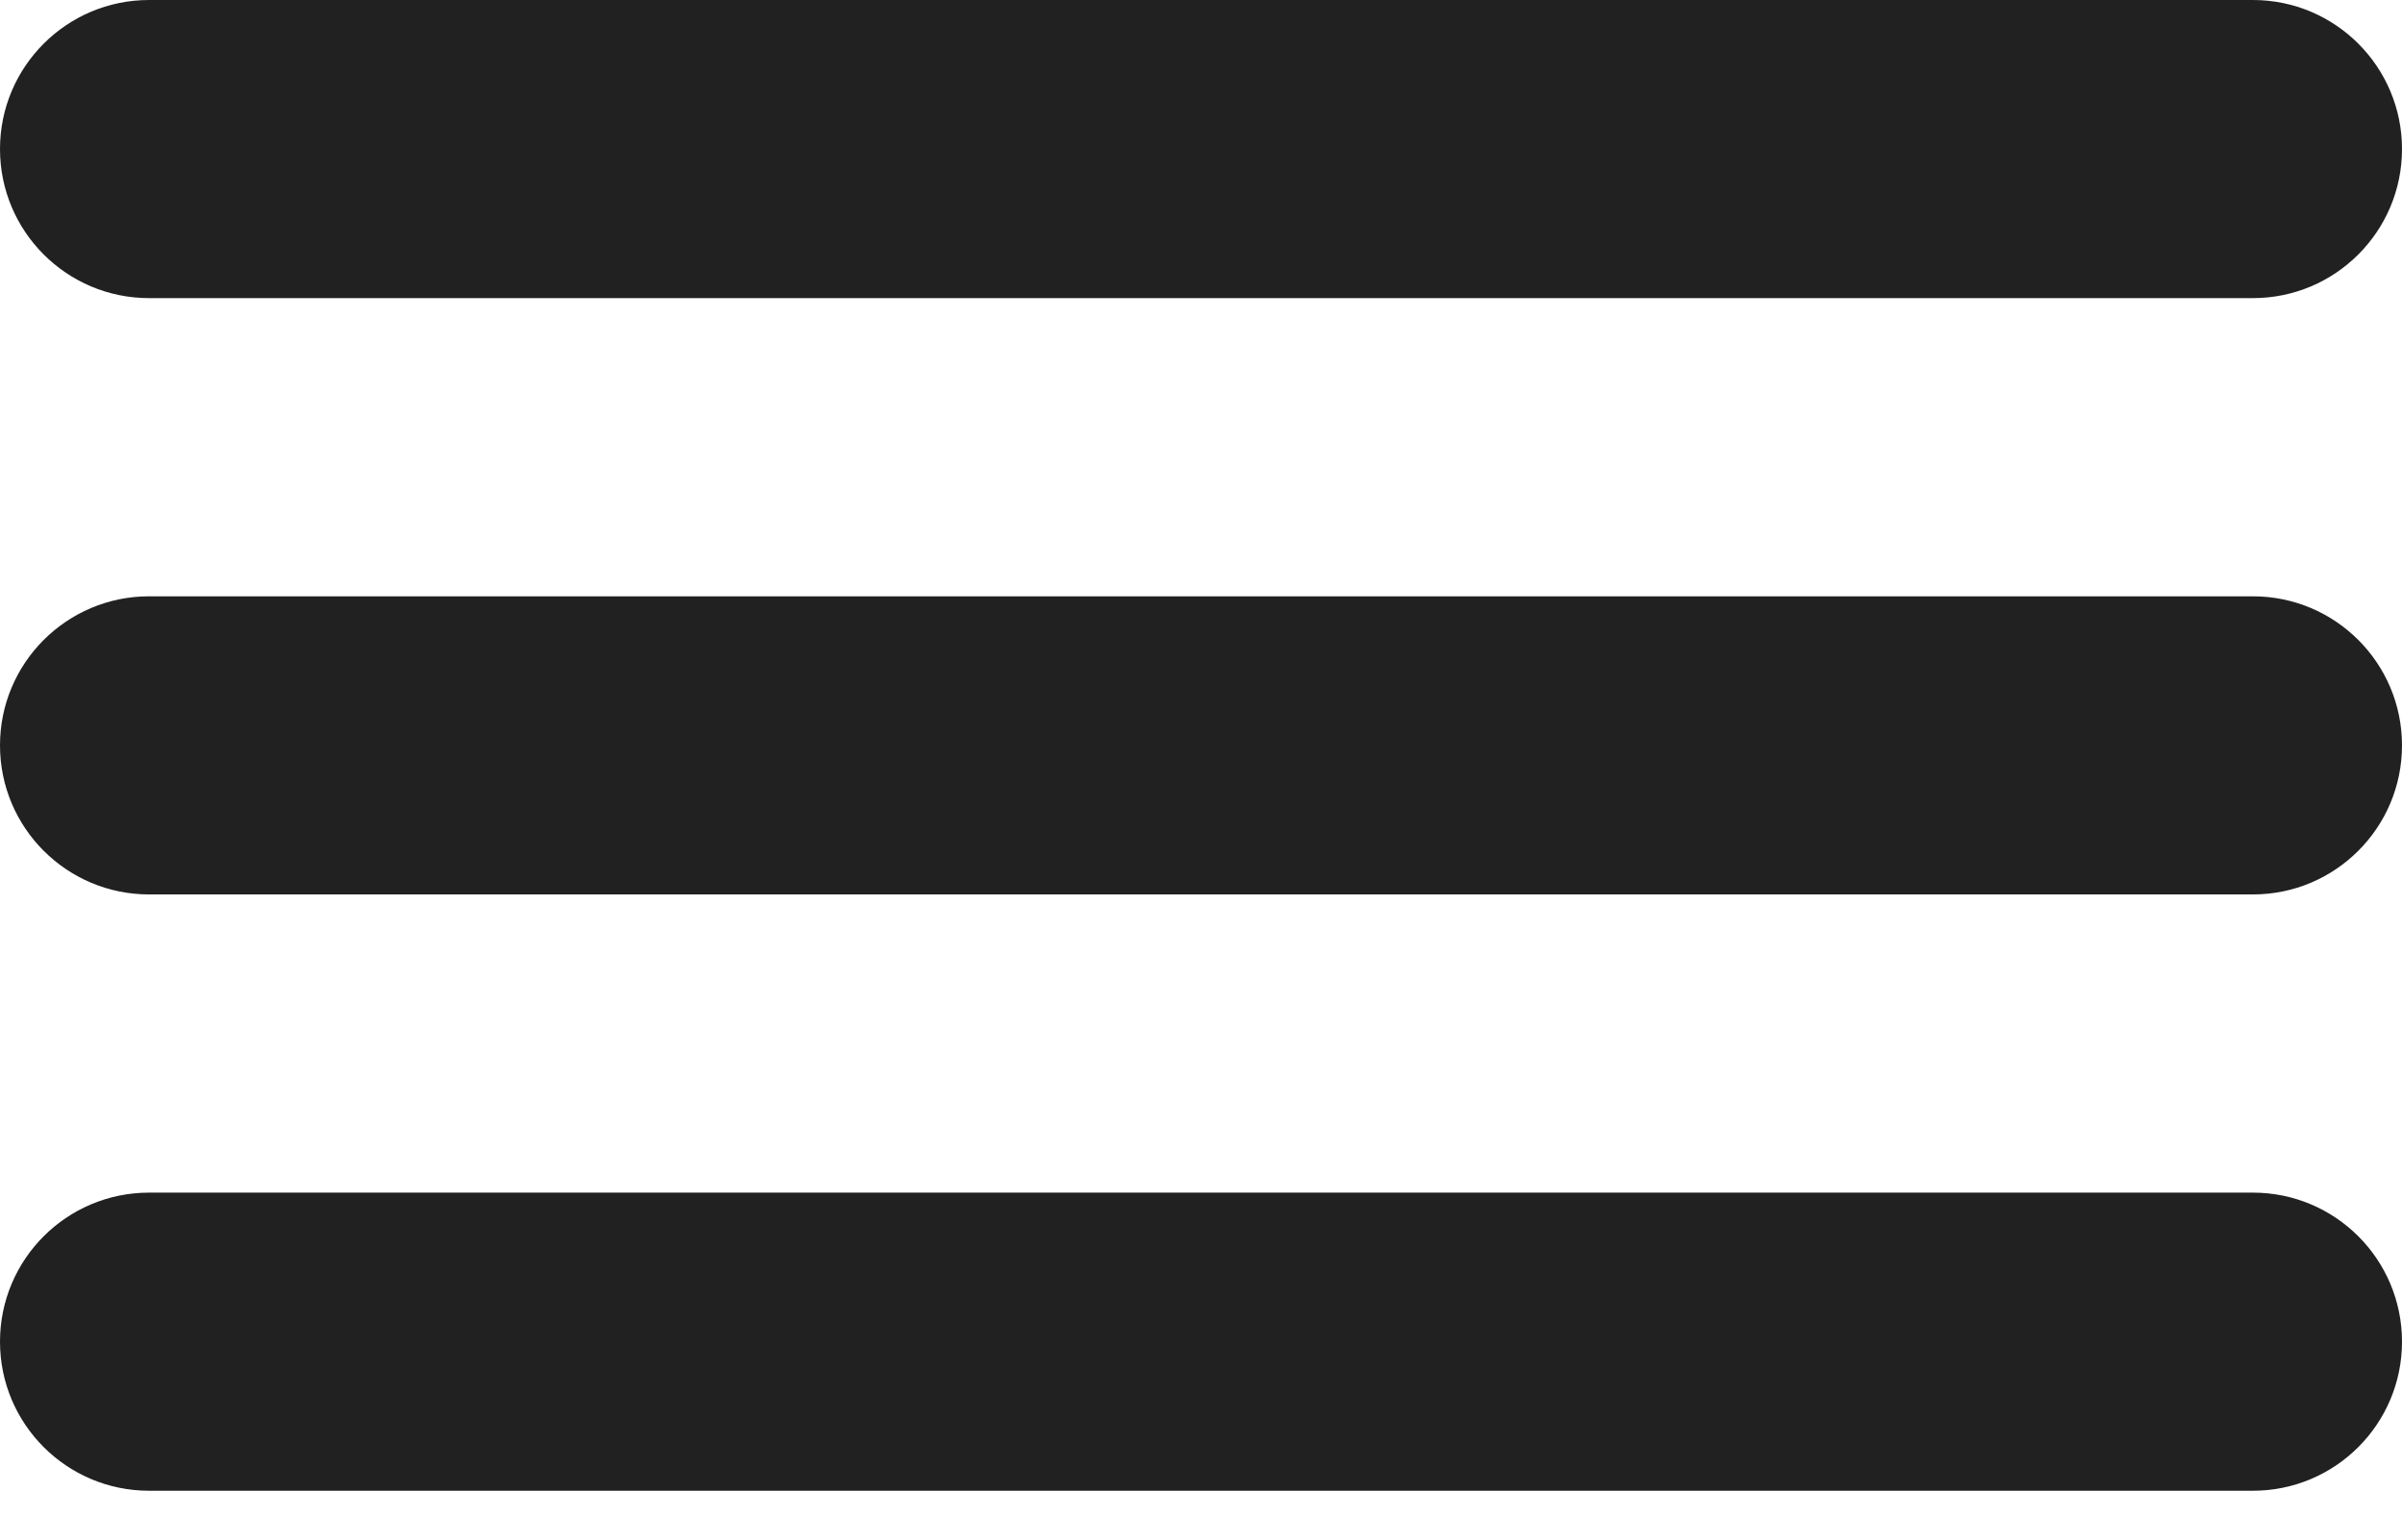
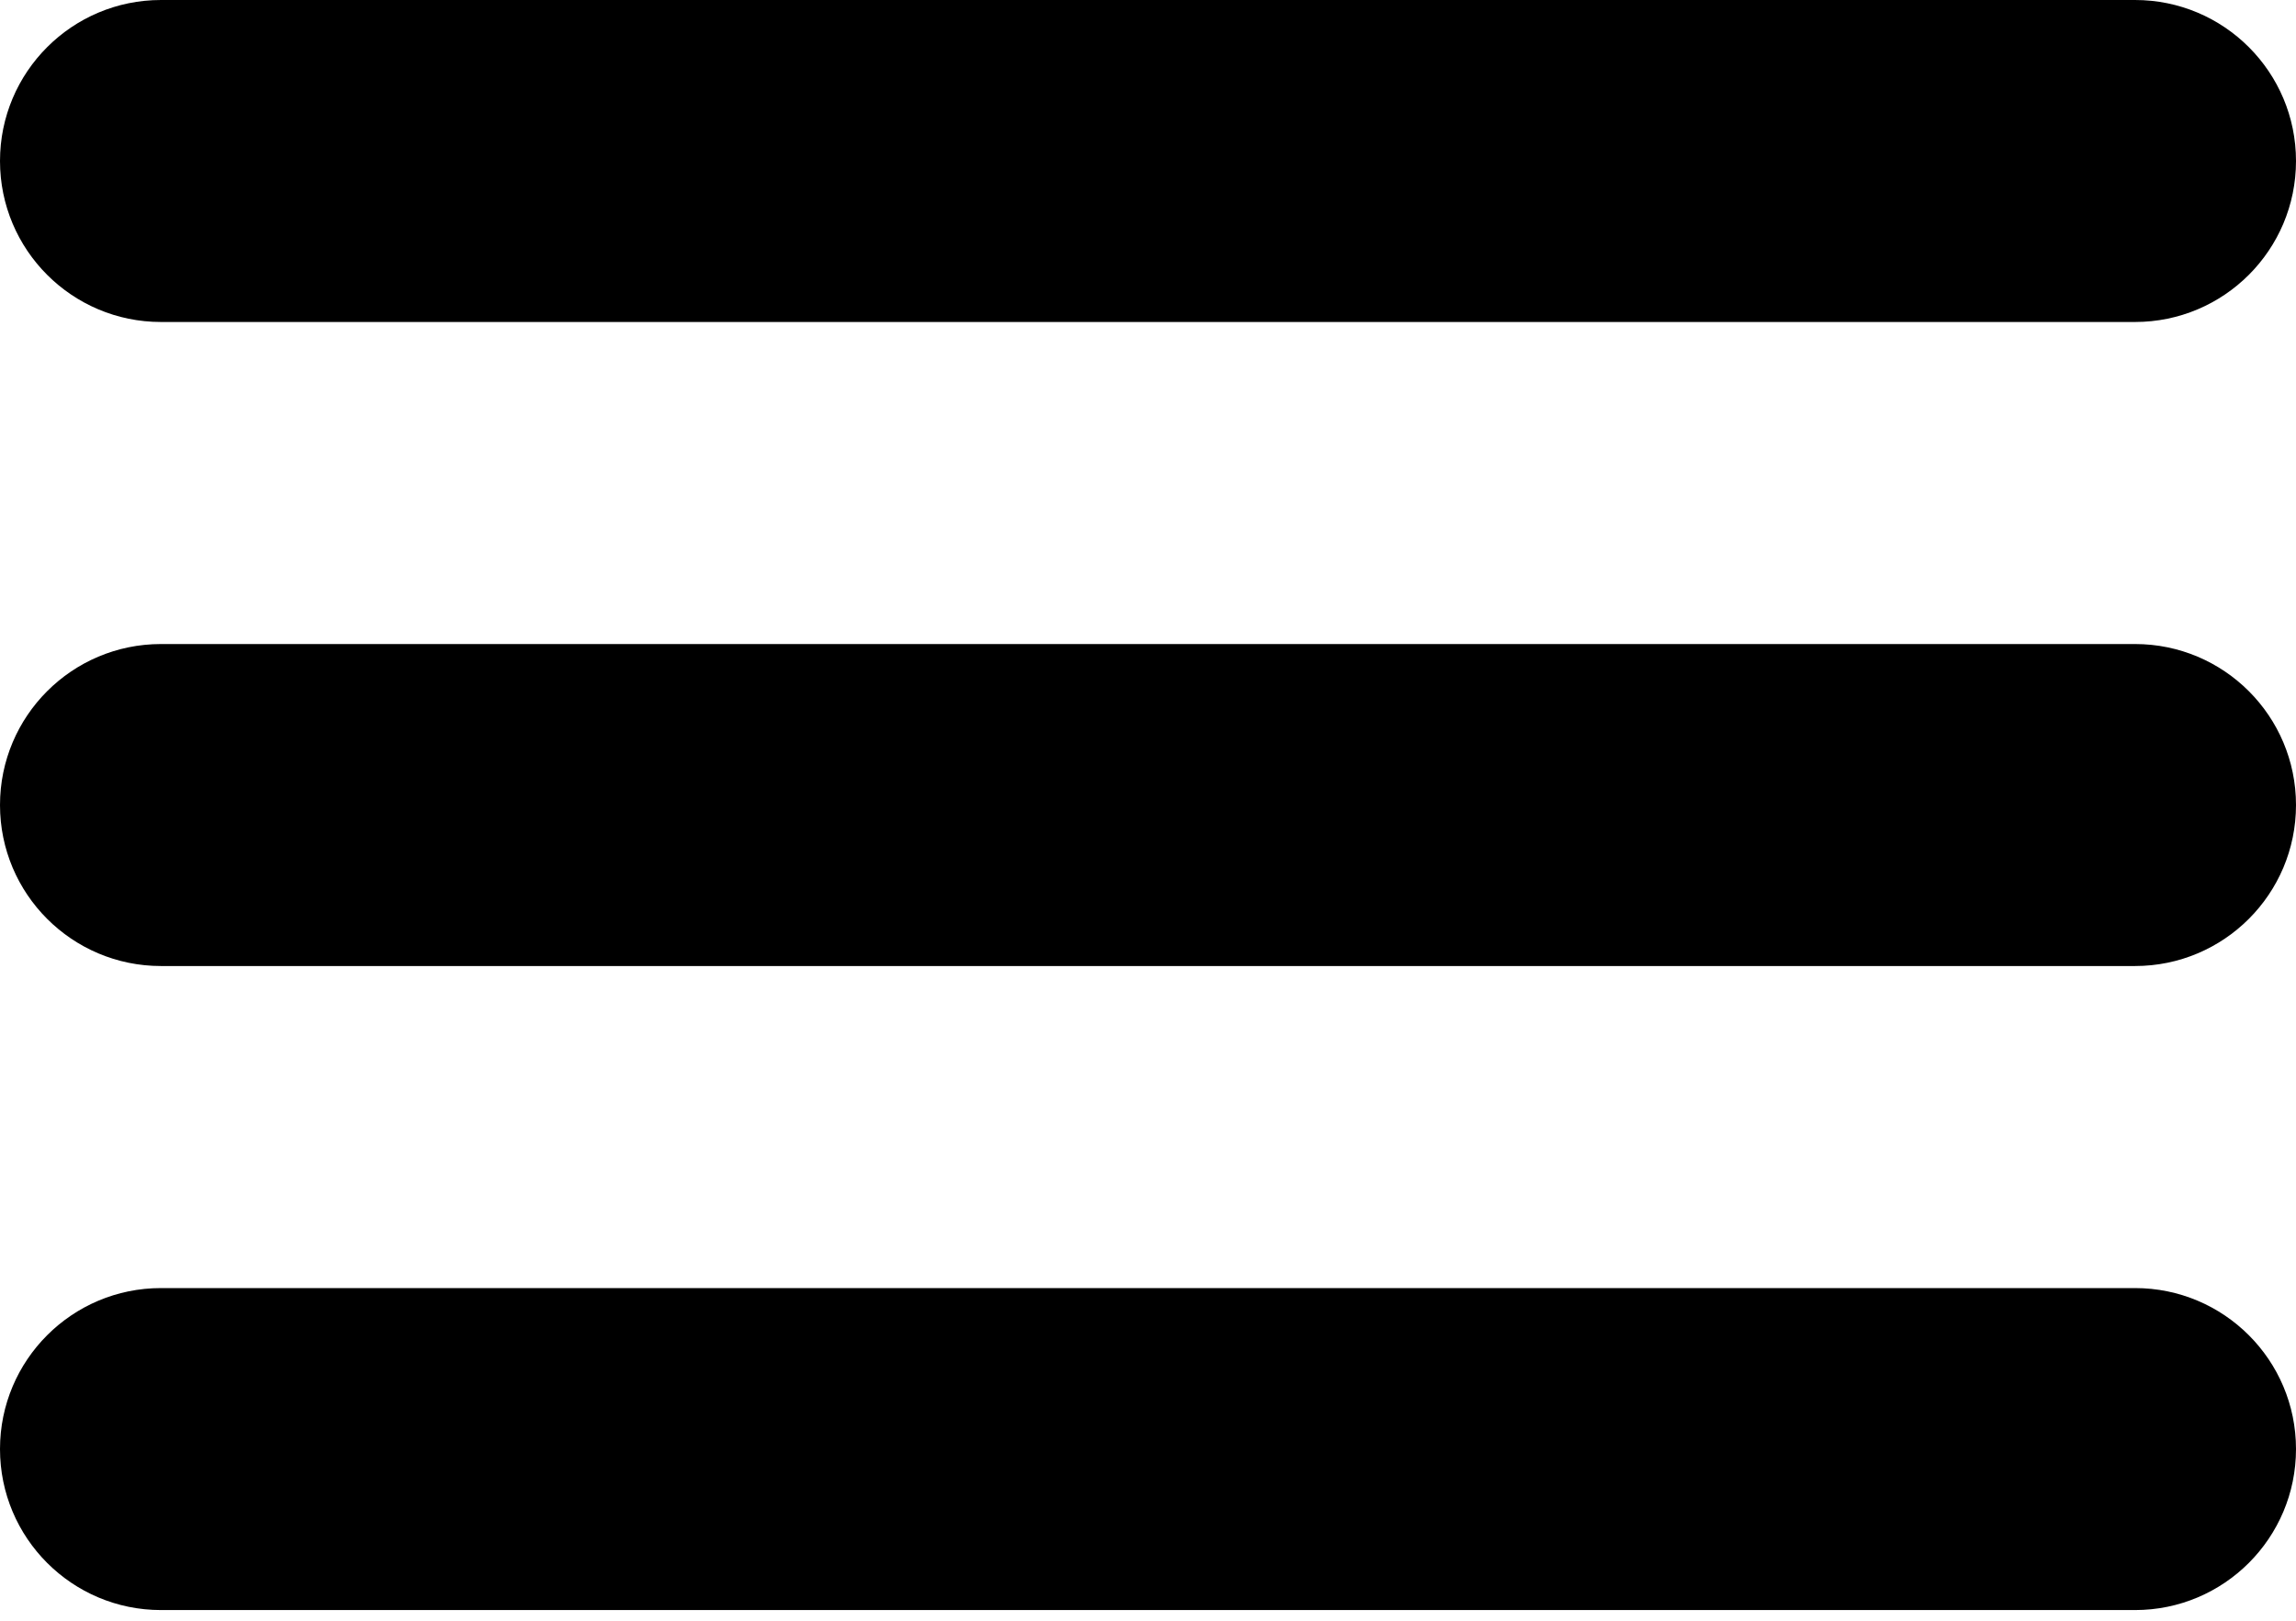
- <svg xmlns="http://www.w3.org/2000/svg" width="39" height="25" viewBox="0 0 39 25" fill="none">
-   <rect width="39" height="4.841" rx="2.421" fill="#212121" />
-   <rect y="9.683" width="39" height="4.841" rx="2.421" fill="#212121" />
-   <rect y="19.366" width="39" height="4.841" rx="2.421" fill="#212121" />
+ <svg xmlns="http://www.w3.org/2000/svg" width="34" height="24" viewBox="0 0 34 24" fill="none">
+   <rect width="34" height="4.768" rx="2.384" fill="black" />
+   <rect y="9.537" width="34" height="4.768" rx="2.384" fill="black" />
+   <rect y="19.074" width="34" height="4.768" rx="2.384" fill="black" />
</svg>
